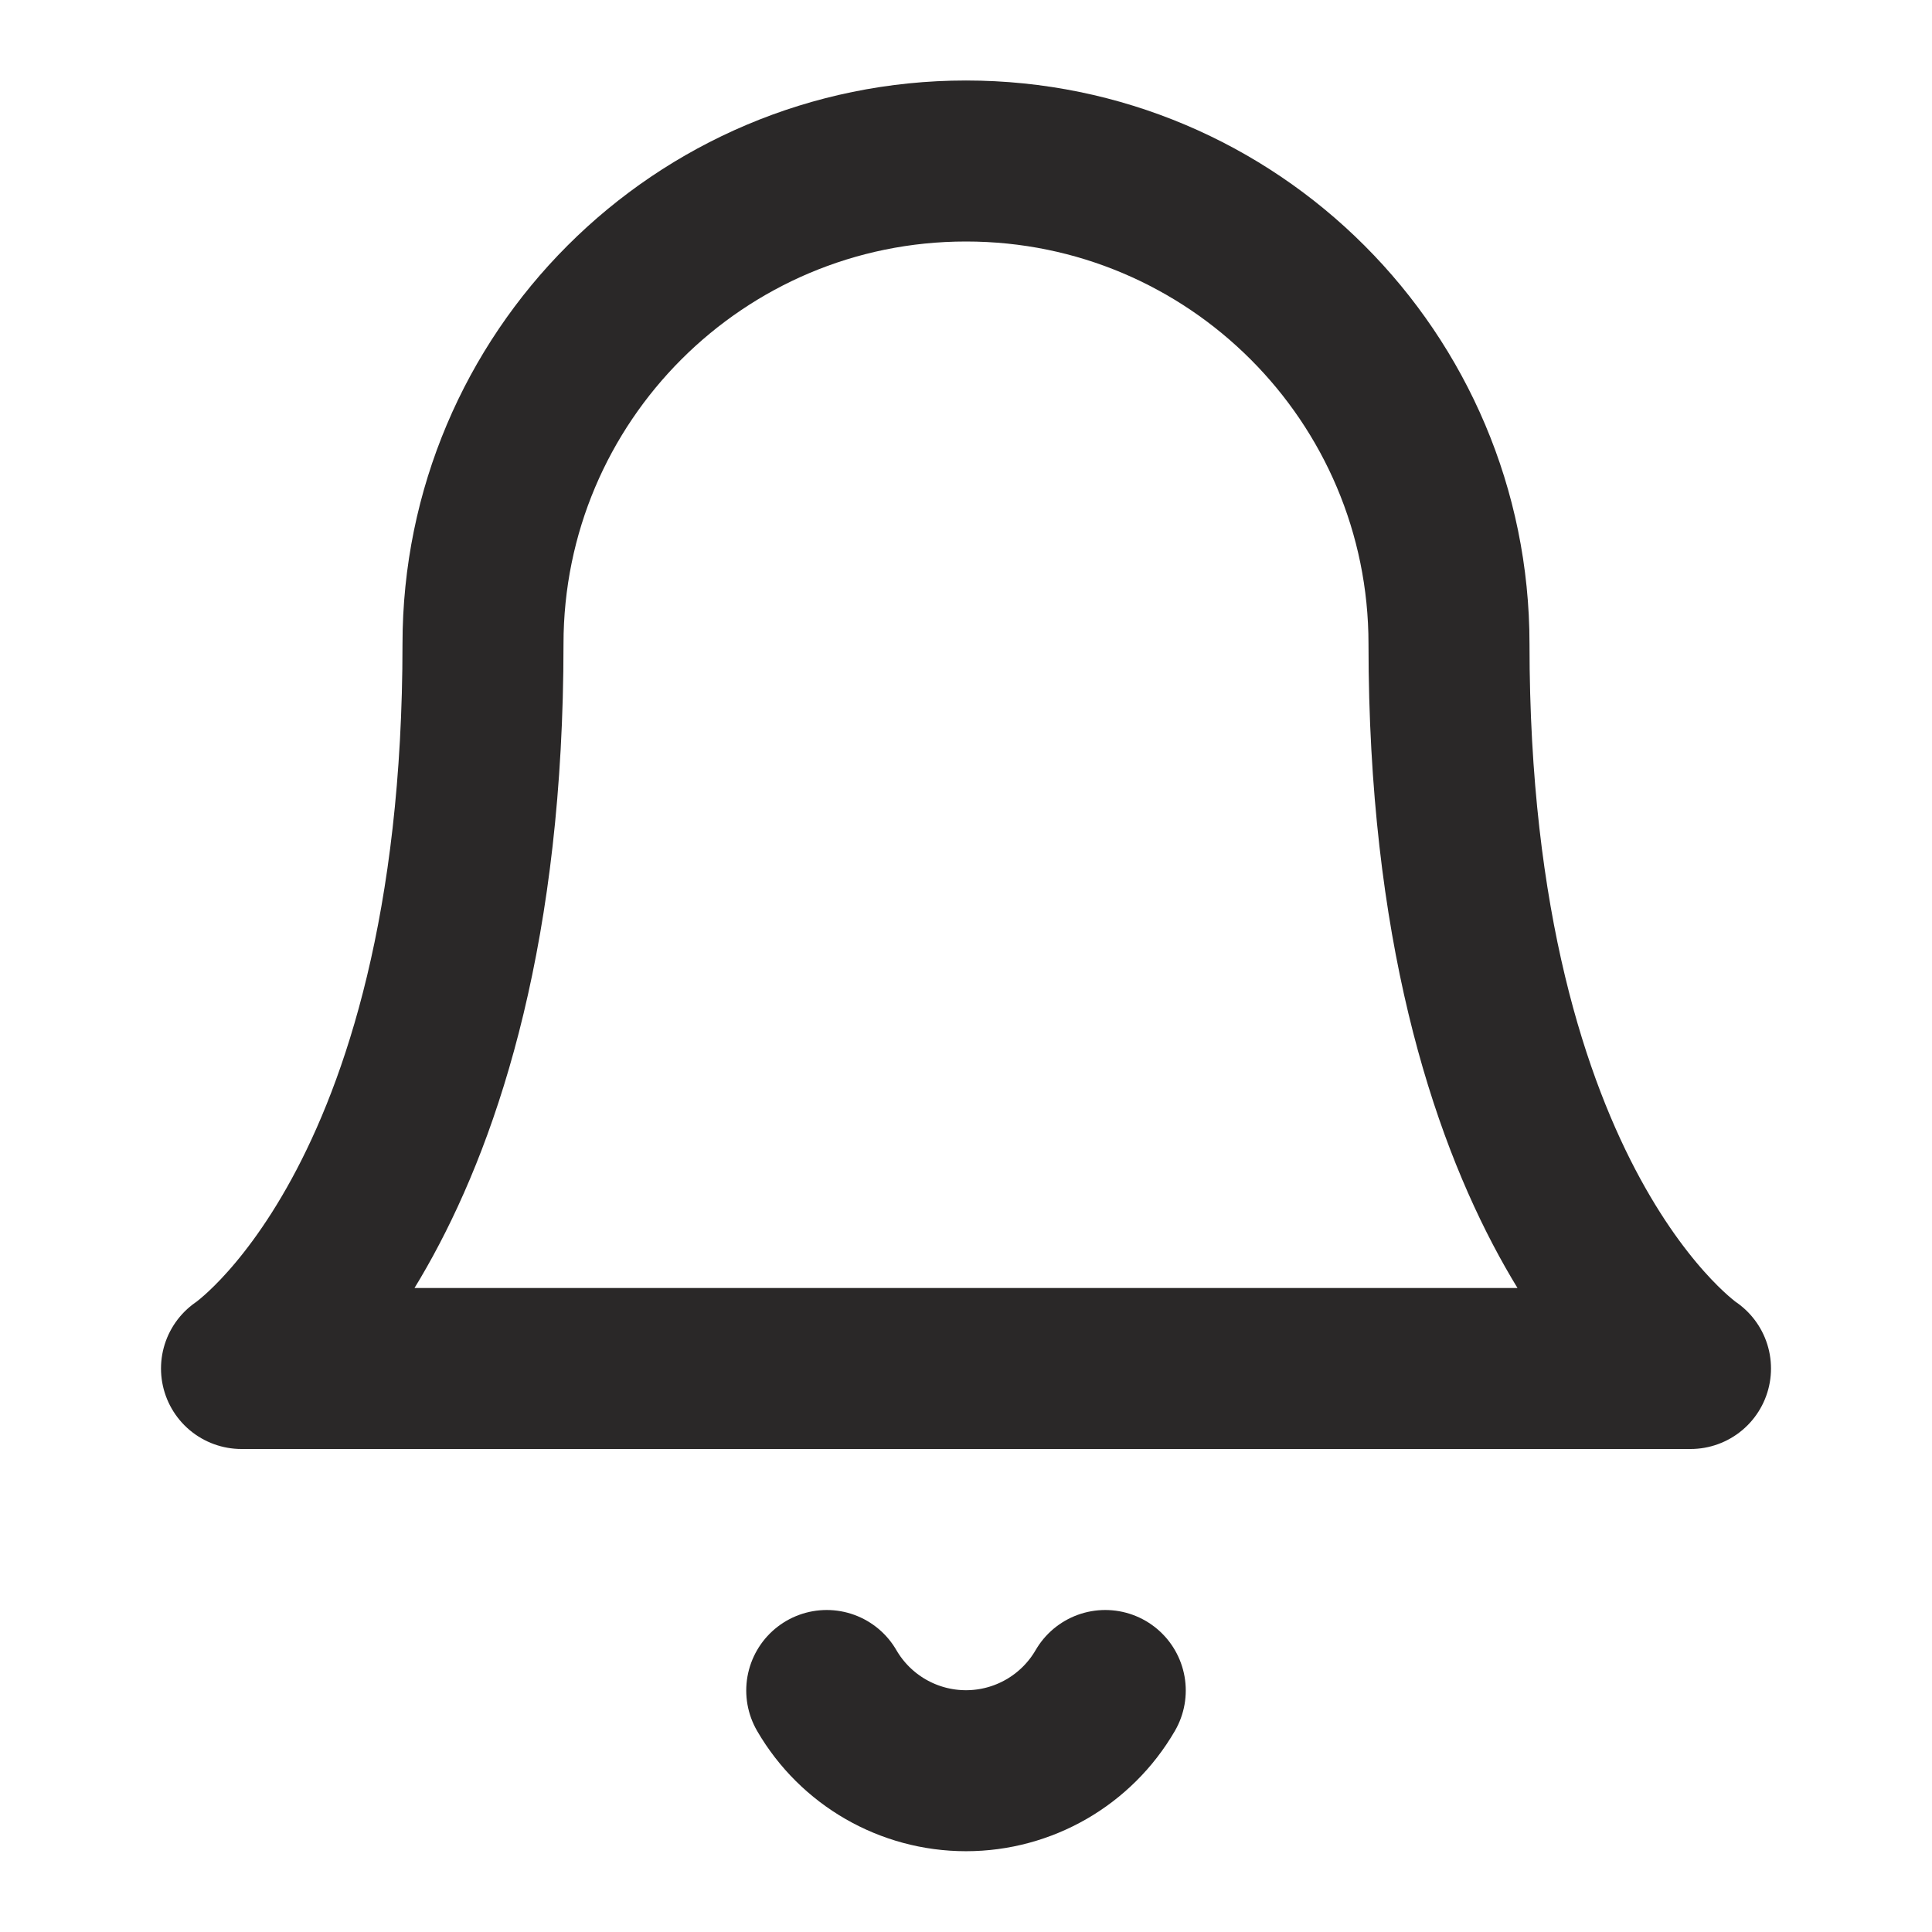
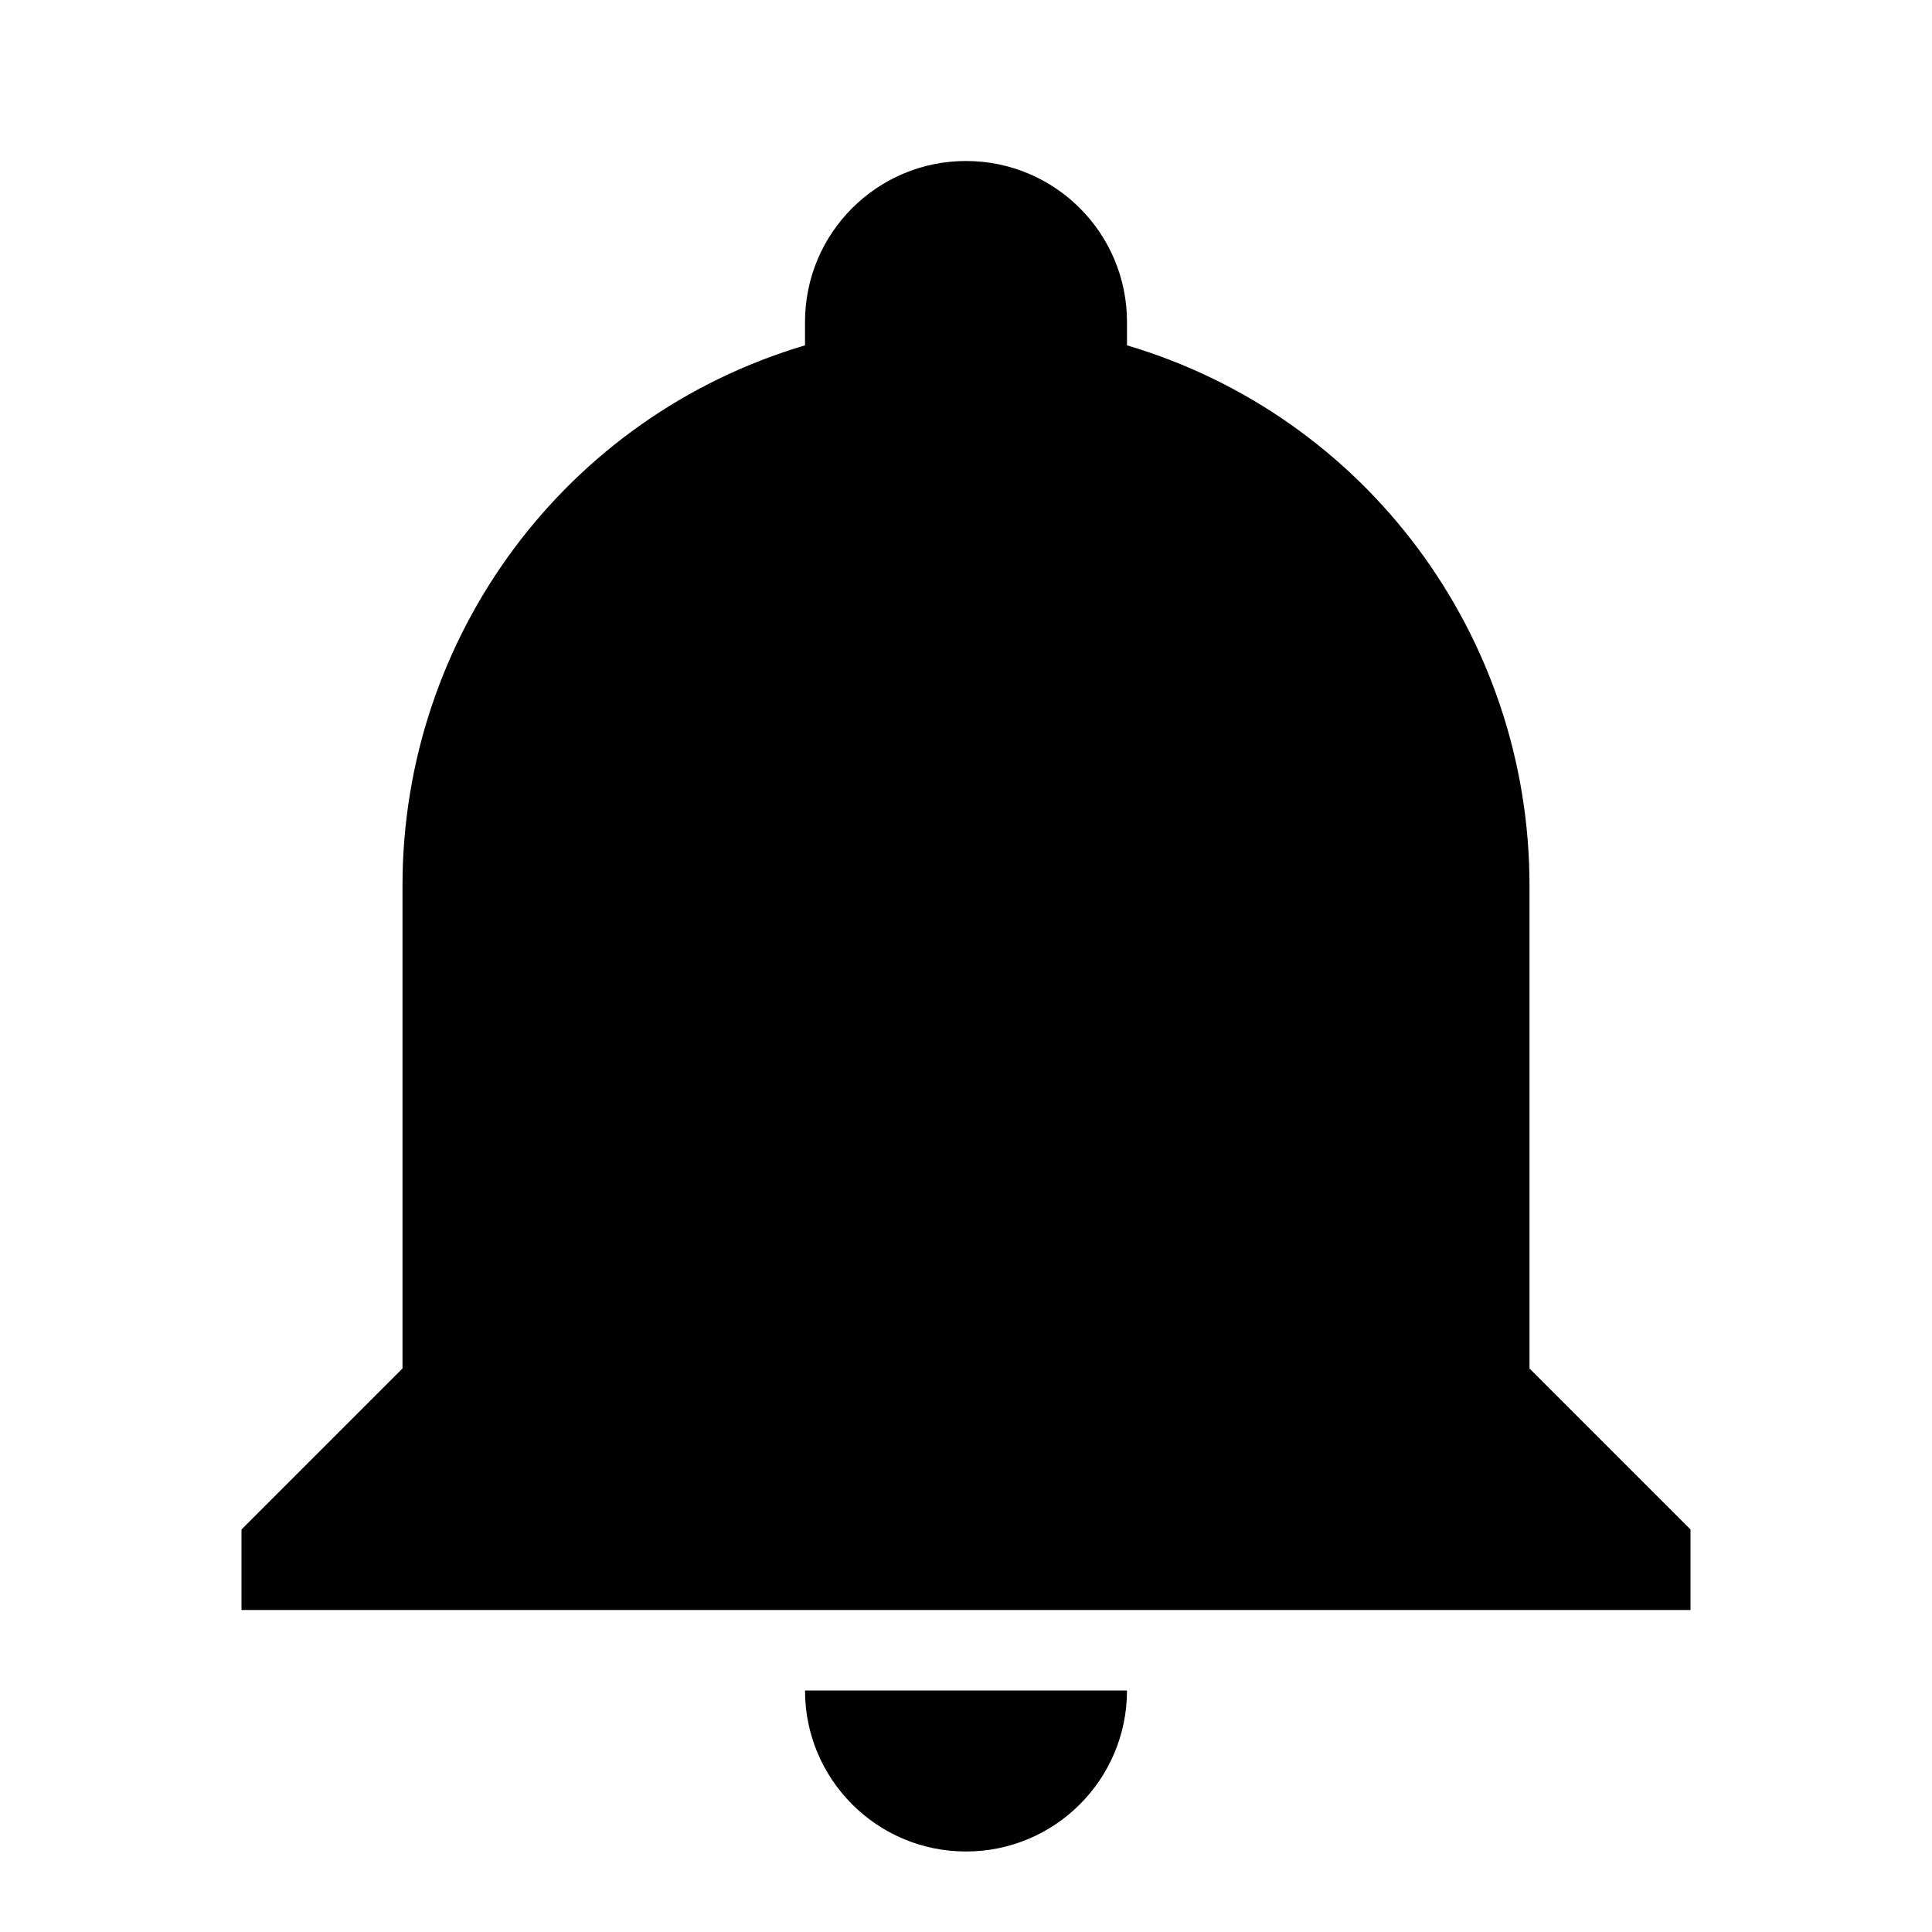
- <svg xmlns="http://www.w3.org/2000/svg" width="24" height="24" viewBox="0 0 24 24" fill="none">
-   <path d="M18 8A6 6 0 0 0 6 8c0 7-3 9-3 9h18s-3-2-3-9Z" stroke="#2A2828" stroke-width="2" stroke-linecap="round" stroke-linejoin="round" />
-   <path d="M13.73 21a2 2 0 0 1-3.46 0" stroke="#2A2828" stroke-width="2" stroke-linecap="round" stroke-linejoin="round" />
+ <svg xmlns="http://www.w3.org/2000/svg" viewBox="0 0 24 24">
+   <path d="M21,19V20H3V19L5,17V11C5,7.9 7.03,5.17 10,4.29C10,4.19 10,4.1 10,4A2,2 0 0,1 12,2A2,2 0 0,1 14,4C14,4.1 14,4.19 14,4.29C16.97,5.17 19,7.9 19,11V17L21,19M14,21A2,2 0 0,1 12,23A2,2 0 0,1 10,21" />
</svg>
